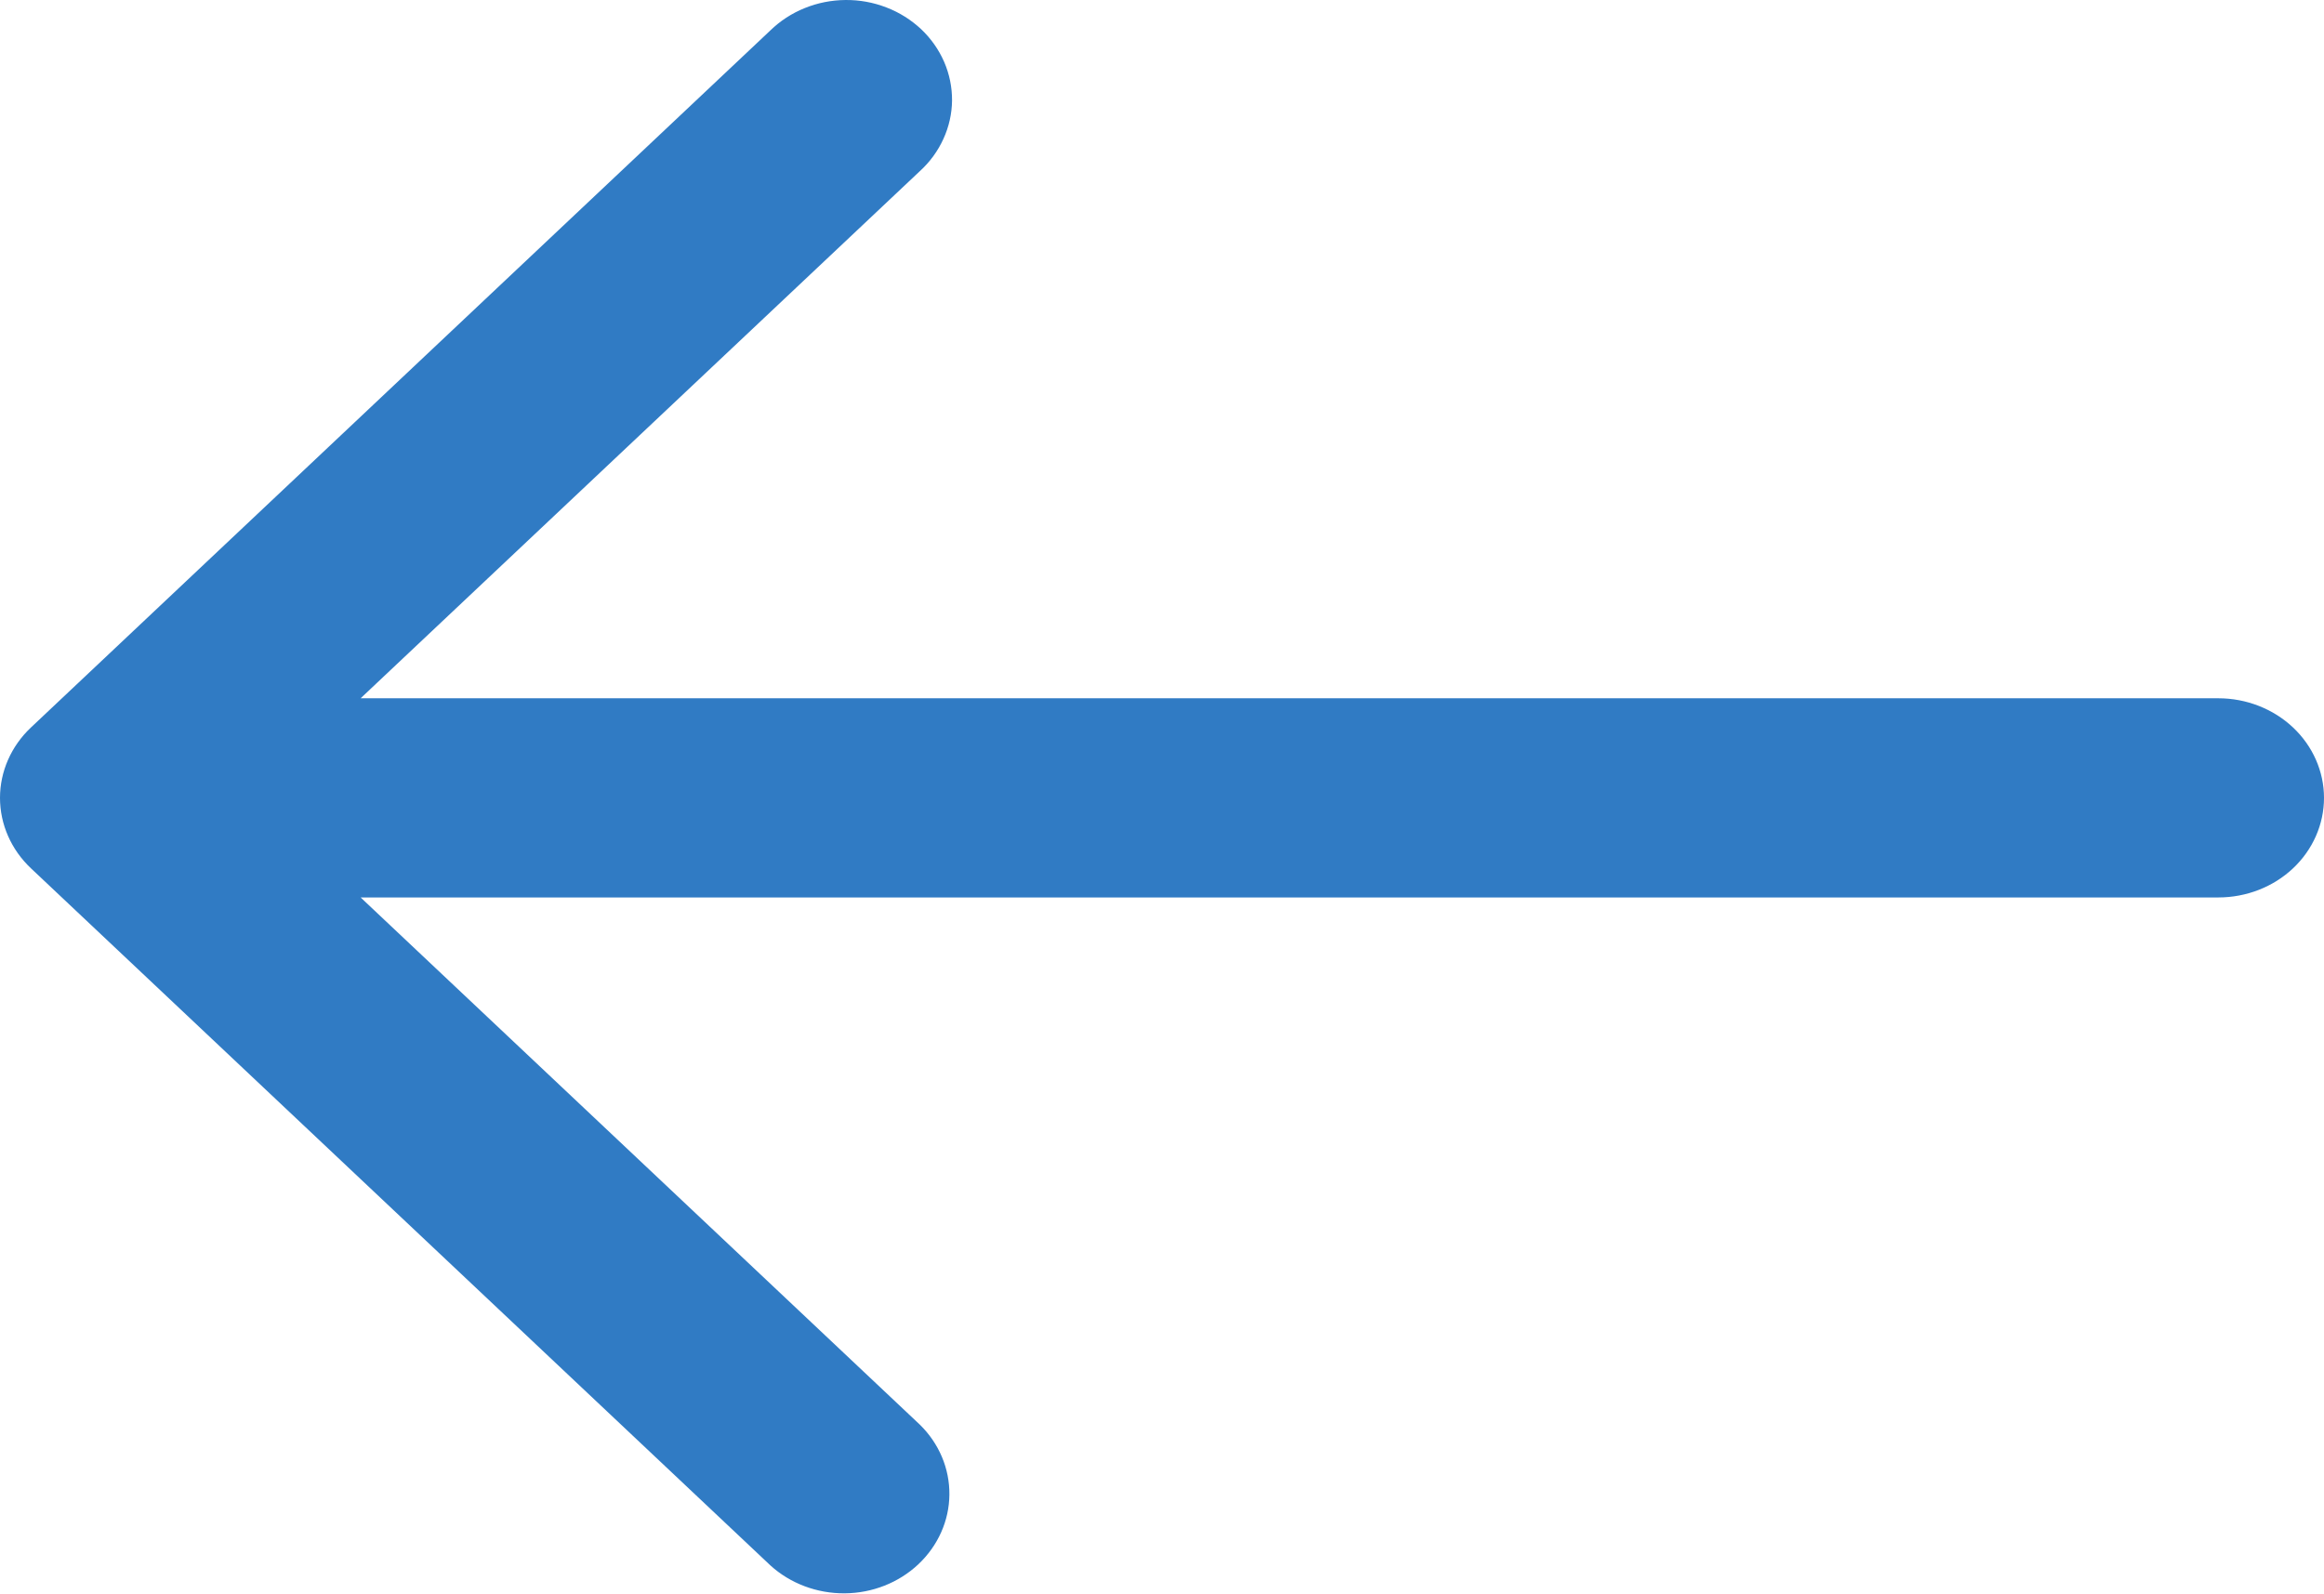
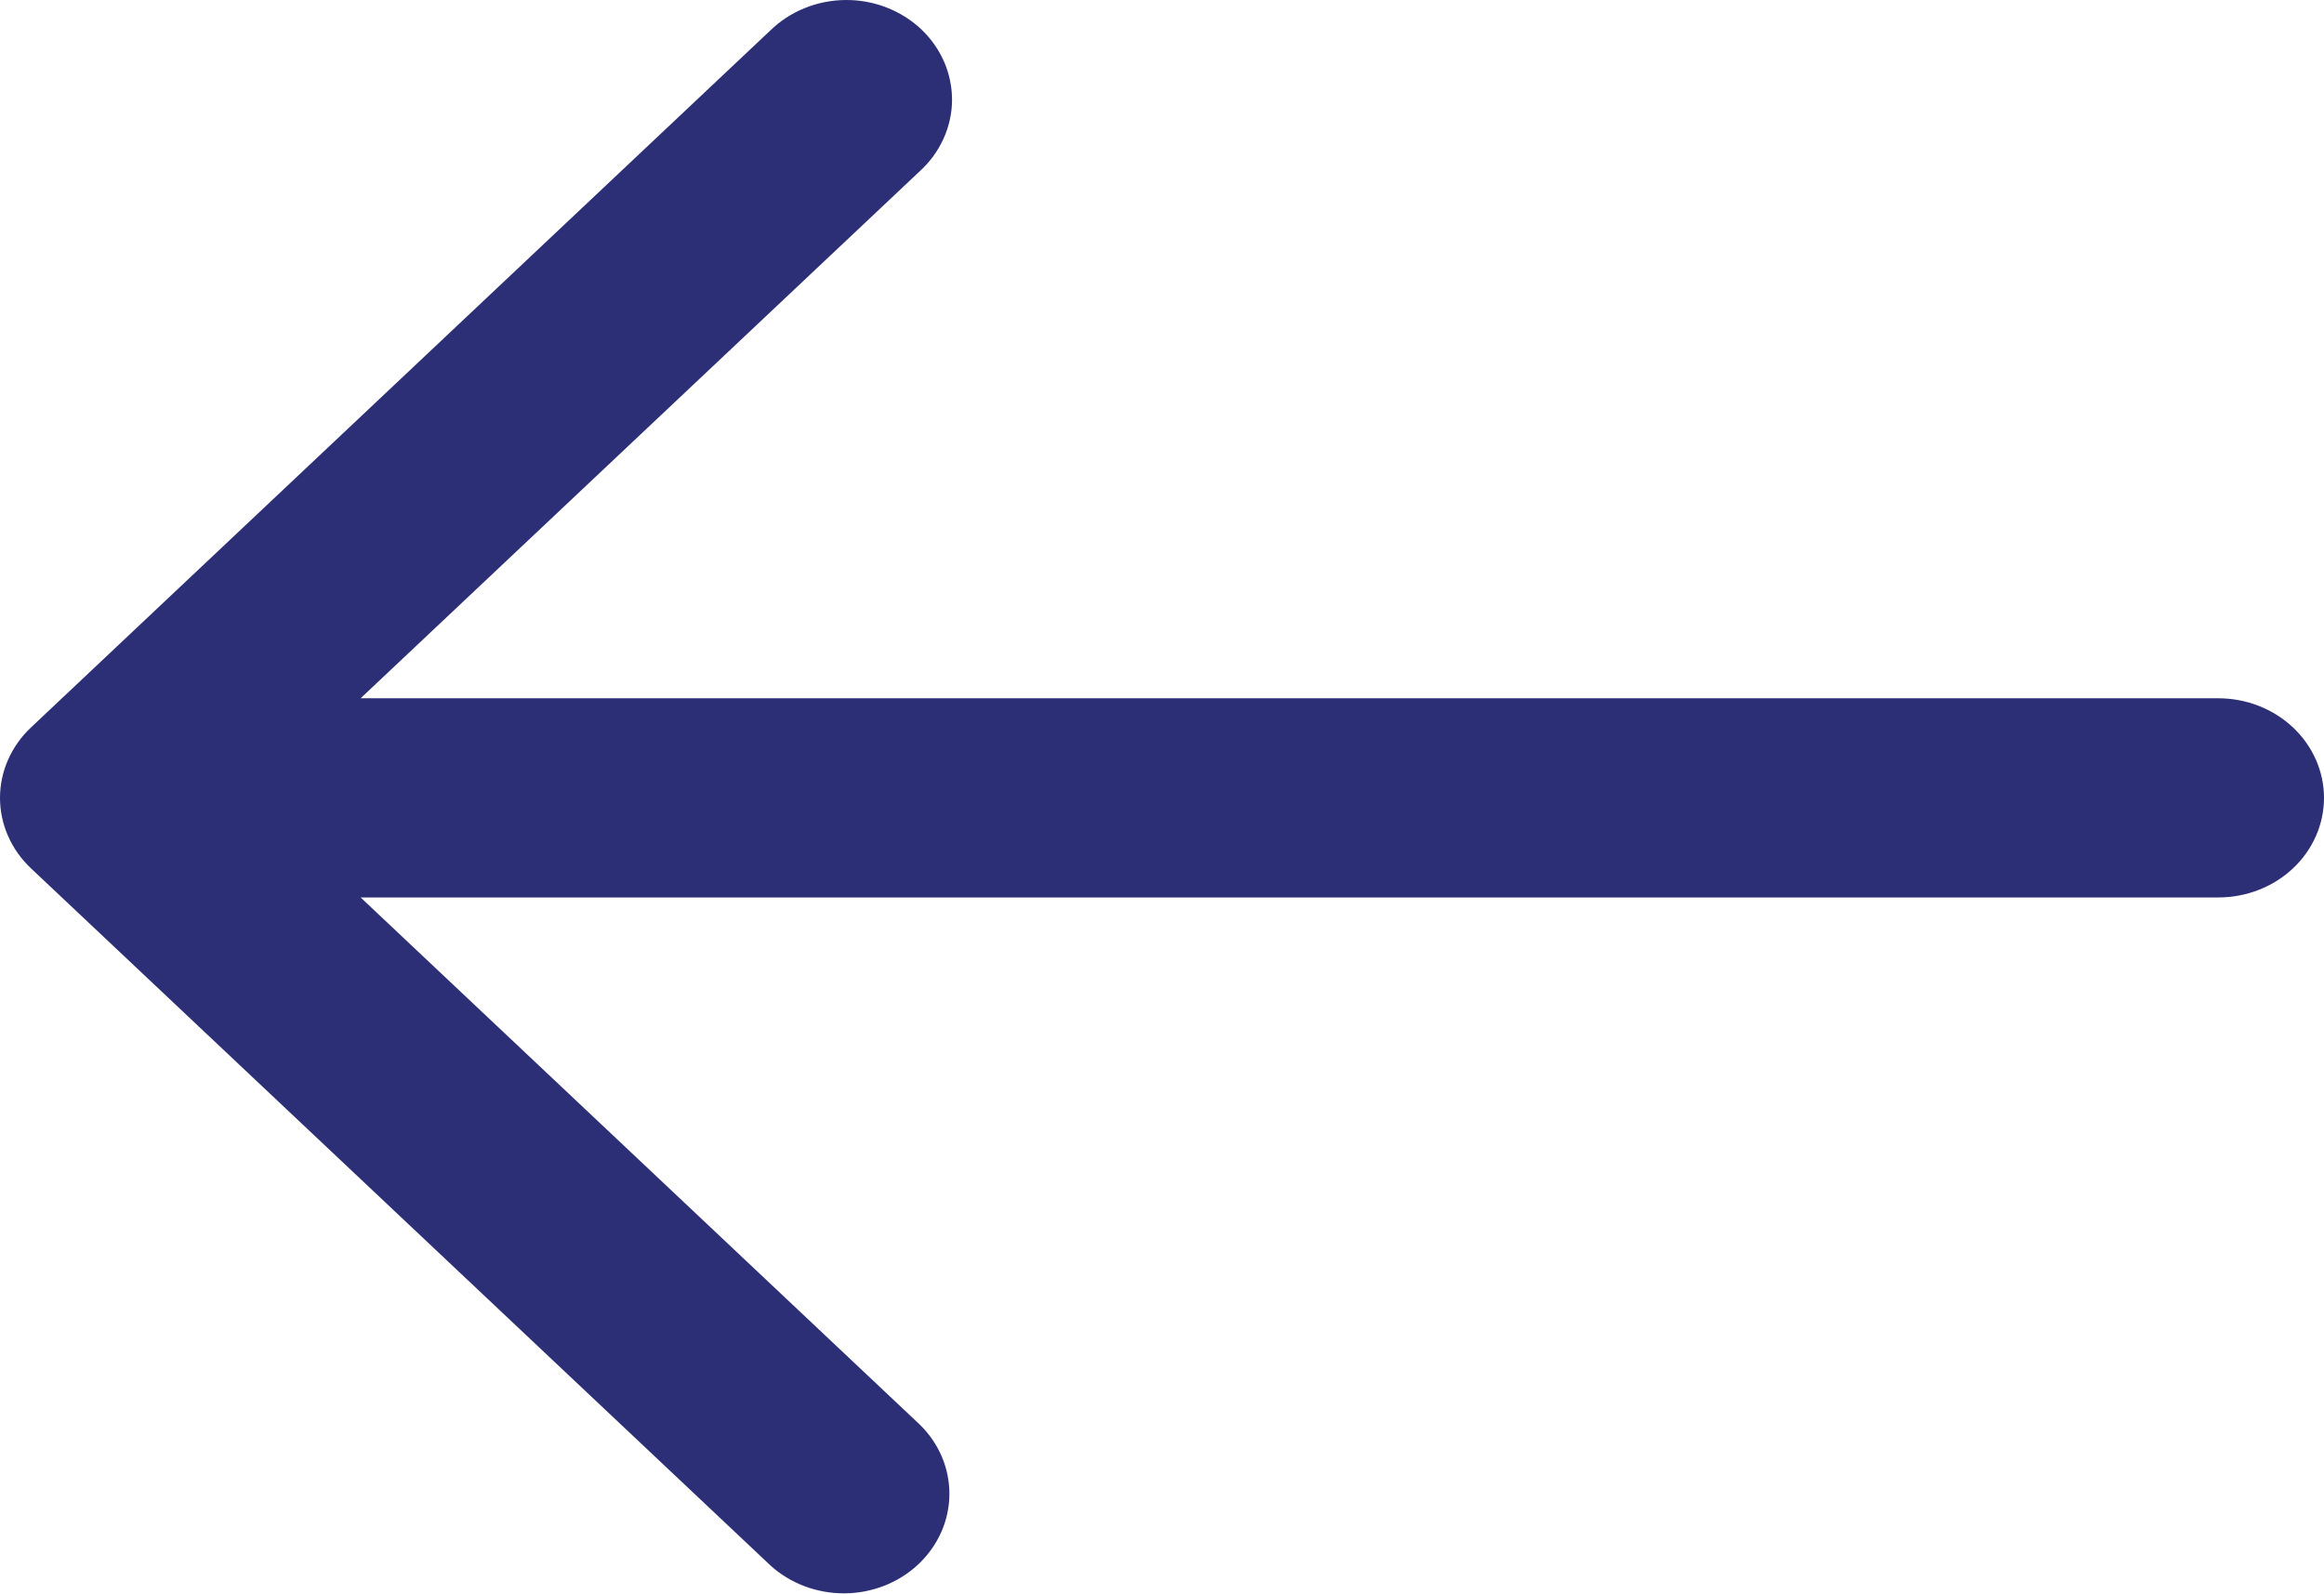
<svg xmlns="http://www.w3.org/2000/svg" width="35" height="24" viewBox="0 0 35 24" fill="none">
-   <path d="M0.466 13.079L11.602 23.579C11.902 23.852 12.304 24.003 12.721 24C13.139 23.997 13.537 23.839 13.832 23.561C14.127 23.282 14.295 22.906 14.298 22.513C14.302 22.12 14.142 21.741 13.852 21.458L5.431 13.518H33.409C33.831 13.518 34.236 13.36 34.534 13.079C34.832 12.798 35 12.416 35 12.018C35 11.621 34.832 11.239 34.534 10.958C34.236 10.677 33.831 10.518 33.409 10.518H5.431L13.852 2.579C14.004 2.441 14.125 2.275 14.208 2.092C14.292 1.909 14.336 1.712 14.338 1.513C14.339 1.314 14.299 1.116 14.219 0.932C14.139 0.748 14.021 0.58 13.872 0.439C13.722 0.299 13.545 0.187 13.349 0.112C13.153 0.036 12.944 -0.002 12.733 5.53131e-05C12.521 0.002 12.313 0.043 12.119 0.122C11.925 0.2 11.749 0.315 11.602 0.458L0.466 10.958C0.168 11.239 0 11.621 0 12.018C0 12.416 0.168 12.798 0.466 13.079Z" fill="#307BC4" />
+   <path d="M0.466 13.079L11.602 23.579C11.902 23.852 12.304 24.003 12.721 24C13.139 23.997 13.537 23.839 13.832 23.561C14.127 23.282 14.295 22.906 14.298 22.513C14.302 22.12 14.142 21.741 13.852 21.458L5.431 13.518H33.409C33.831 13.518 34.236 13.36 34.534 13.079C34.832 12.798 35 12.416 35 12.018C35 11.621 34.832 11.239 34.534 10.958C34.236 10.677 33.831 10.518 33.409 10.518H5.431L13.852 2.579C14.004 2.441 14.125 2.275 14.208 2.092C14.292 1.909 14.336 1.712 14.338 1.513C14.339 1.314 14.299 1.116 14.219 0.932C14.139 0.748 14.021 0.58 13.872 0.439C13.722 0.299 13.545 0.187 13.349 0.112C13.153 0.036 12.944 -0.002 12.733 5.53131e-05C12.521 0.002 12.313 0.043 12.119 0.122C11.925 0.2 11.749 0.315 11.602 0.458L0.466 10.958C0.168 11.239 0 11.621 0 12.018C0 12.416 0.168 12.798 0.466 13.079Z" fill="#2C2F76" />
</svg>
